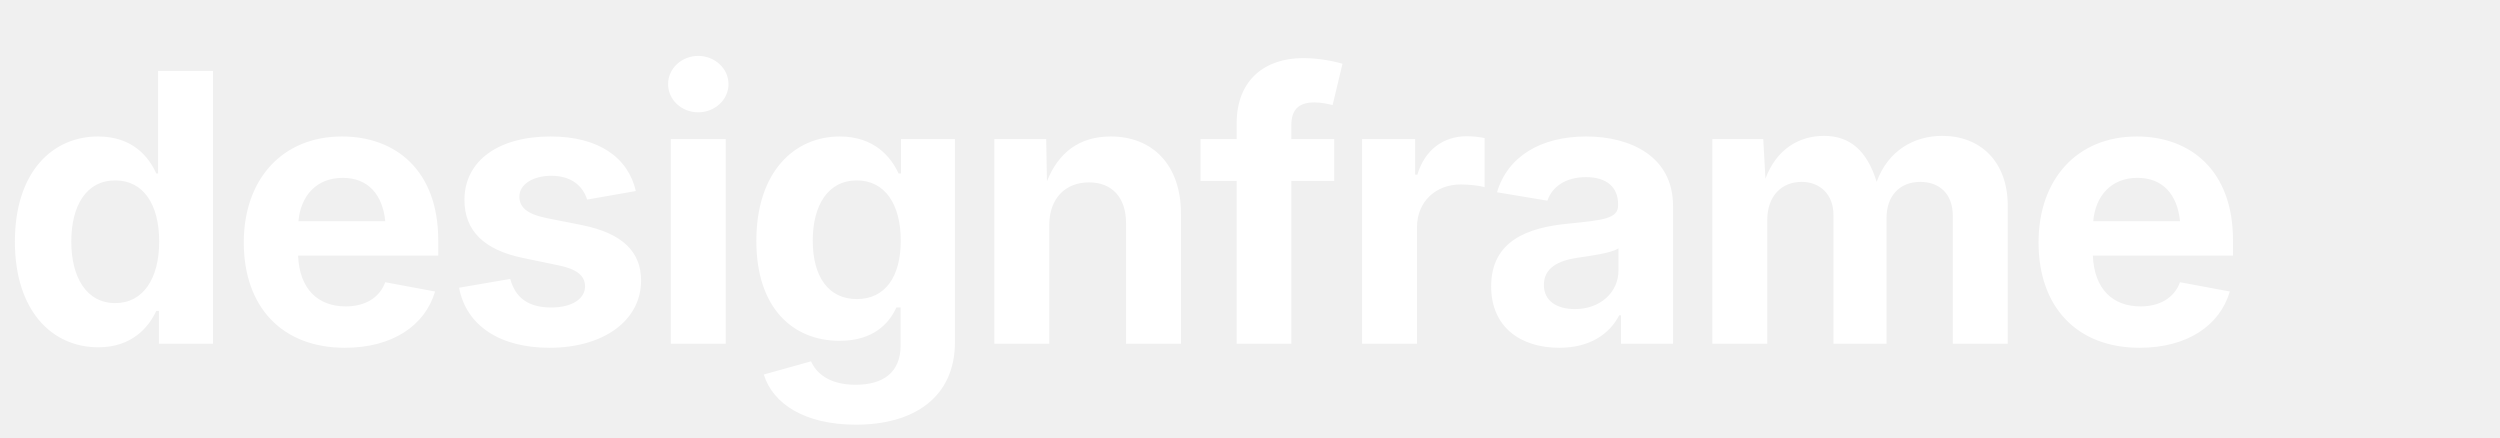
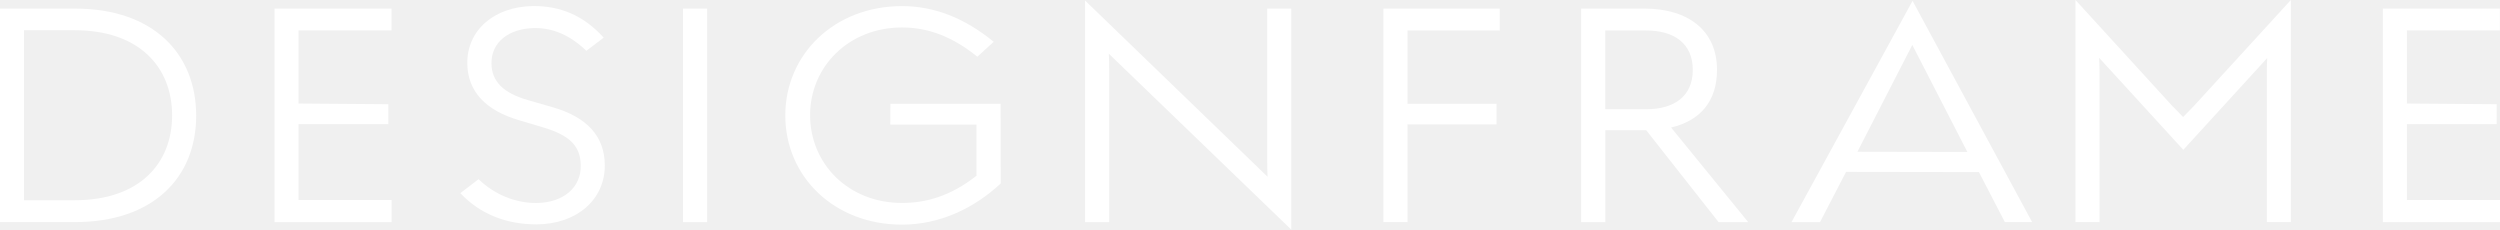
- <svg xmlns="http://www.w3.org/2000/svg" viewBox="0 0 320 56" role="img" aria-label="Designframe wordmark on dark">
-   <text x="0" y="44" font-family="Inter, system-ui, -apple-system, 'Helvetica Neue', sans-serif" font-size="48" font-weight="700" letter-spacing="-0.02em" fill="#ffffff">designframe</text>
+ <svg xmlns="http://www.w3.org/2000/svg" width="784" height="72" viewBox="0 0 784 72" fill="none">
+   <g clip-path="url(#clip0_9009_349)">
+     <path d="M23.55 69.646H0V2.698H23.55C48.086 2.698 61.522 16.856 61.522 36.278C61.522 55.7 48.004 69.646 23.55 69.646ZM23.435 9.466H7.532V62.796H23.418C43.613 62.796 53.974 51.384 53.974 36.18C53.974 20.976 43.58 9.482 23.435 9.482V9.466Z" fill="white" />
+     <path d="M93.623 62.73H122.814V69.662H86.091V2.698H122.781V9.532H93.623V32.469L121.777 32.681V38.927H93.623V62.714V62.73Z" fill="white" />
+     <path d="M183.875 15.924C178.828 11.085 173.532 8.763 167.627 8.796C159.356 8.959 154.061 13.324 154.126 19.913C154.192 25.537 157.81 29.166 165.605 31.406L173.318 33.63C184.188 36.769 189.615 42.801 189.664 51.809C189.73 62.6 180.867 70.3 168.286 70.365C158.797 70.365 150.624 67.194 144.358 60.572L150.081 56.191C155.03 60.997 161.674 63.728 168.334 63.662C176.689 63.531 182.199 58.839 182.132 51.924C182.066 45.858 178.745 42.458 170.407 39.973L163.055 37.782C152.186 34.659 146.61 28.594 146.544 19.798C146.479 9.466 154.982 2.06 167.15 1.897C175.801 1.831 183.037 4.888 189.319 11.804L183.875 15.94V15.924Z" fill="white" />
+     <path d="M214.184 2.698H221.766V69.662H214.184V2.698Z" fill="white" />
+     <path d="M282.876 8.616C266.201 8.616 254.048 20.861 254.048 36.114C254.048 51.368 266.053 63.645 282.876 63.645C290.294 63.645 298.039 61.553 306.229 55.111V39.073H279.193L279.226 32.55H313.794L313.827 57.531C305.44 65.362 294.652 70.447 282.86 70.447C261.629 70.447 246.269 55.406 246.269 36.212C246.269 17.019 261.679 1.913 282.876 1.913C292.76 1.913 302.364 5.509 311.623 13.111L306.492 17.787C298.944 11.673 291.329 8.616 282.876 8.616Z" fill="white" />
+     <path d="M347.853 21.45V69.662H340.271V0.164L397.518 55.439C397.435 54.049 397.402 52.463 397.402 50.894V2.698H404.934V72L347.721 16.839C347.836 18.311 347.836 19.978 347.836 21.45H347.853Z" fill="white" />
+     <path d="M441.377 69.646H433.845V2.698H470.321V9.564H441.393V32.551H469.302V39.008H441.393V69.646H441.377Z" fill="white" />
+     <path d="M538.948 69.662L516.237 40.823H503.426V69.662H495.845V2.698H515.743C529.311 2.698 538.455 9.499 538.455 21.908C538.455 31.897 533.027 37.897 524.049 39.989L548.239 69.662H538.963H538.948ZM503.409 34.251H516.285C524.903 34.251 530.857 30.294 530.857 21.924C530.857 13.553 524.903 9.564 516.285 9.564H503.409V34.251Z" fill="white" />
+     <path d="M620.582 53.967L578.926 53.902L570.753 69.662H561.807L599.779 0.262L637.274 69.646H628.723L620.582 53.951V53.967ZM582.496 47.591L616.964 47.657L599.696 14.093L582.479 47.608L582.496 47.591Z" fill="white" />
+     <path d="M710.884 21.727C710.884 20.387 710.966 19.095 710.999 18.196L684.686 46.986L658.292 18.131C658.324 19.079 658.406 20.501 658.406 21.76V69.646H650.875V0L681.282 33.286C682.352 34.316 683.748 35.804 684.621 36.703C685.542 35.755 686.972 34.283 687.959 33.286L718.416 0V69.646H710.884V21.727Z" fill="white" />
+     <path d="M754.809 62.73H784V69.662H747.277V2.698H783.967V9.532H754.809V32.469L782.963 32.681V38.927H754.809V62.714V62.73Z" fill="white" />
+   </g>
+   <defs>
+     <clipPath id="clip0_9009_349">
+       <rect width="784" height="72" fill="white" />
+     </clipPath>
+   </defs>
</svg>
